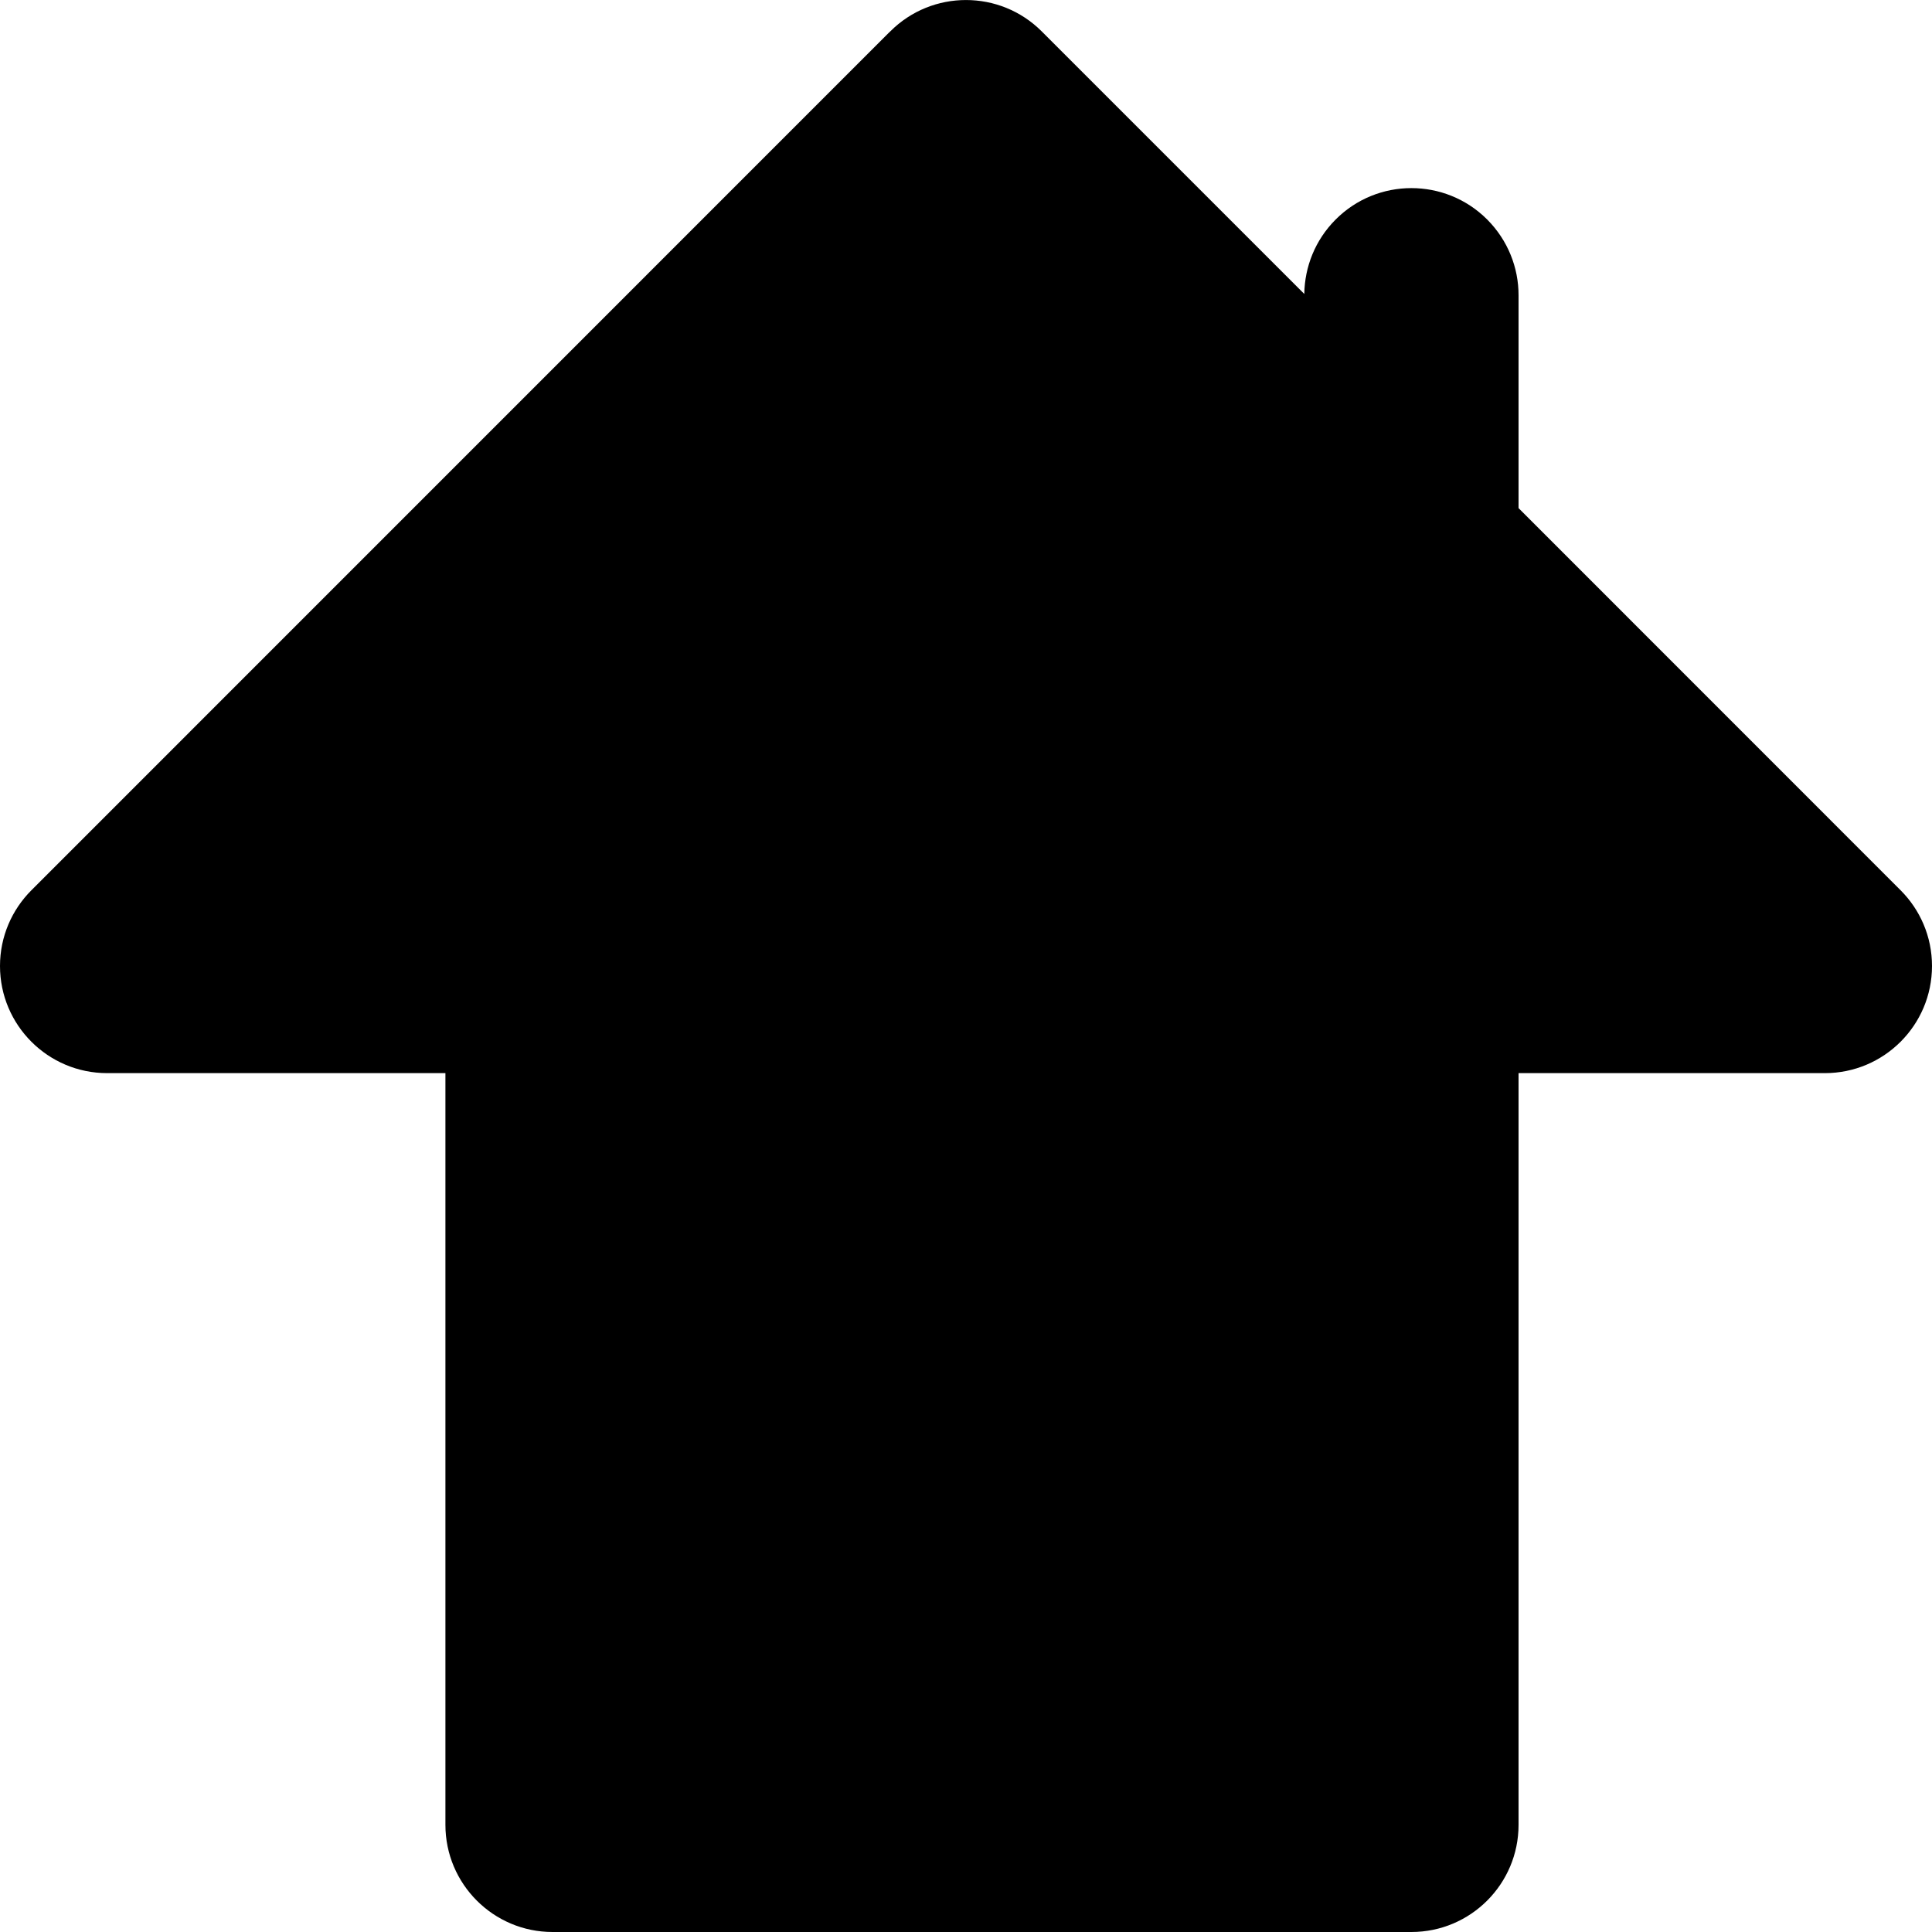
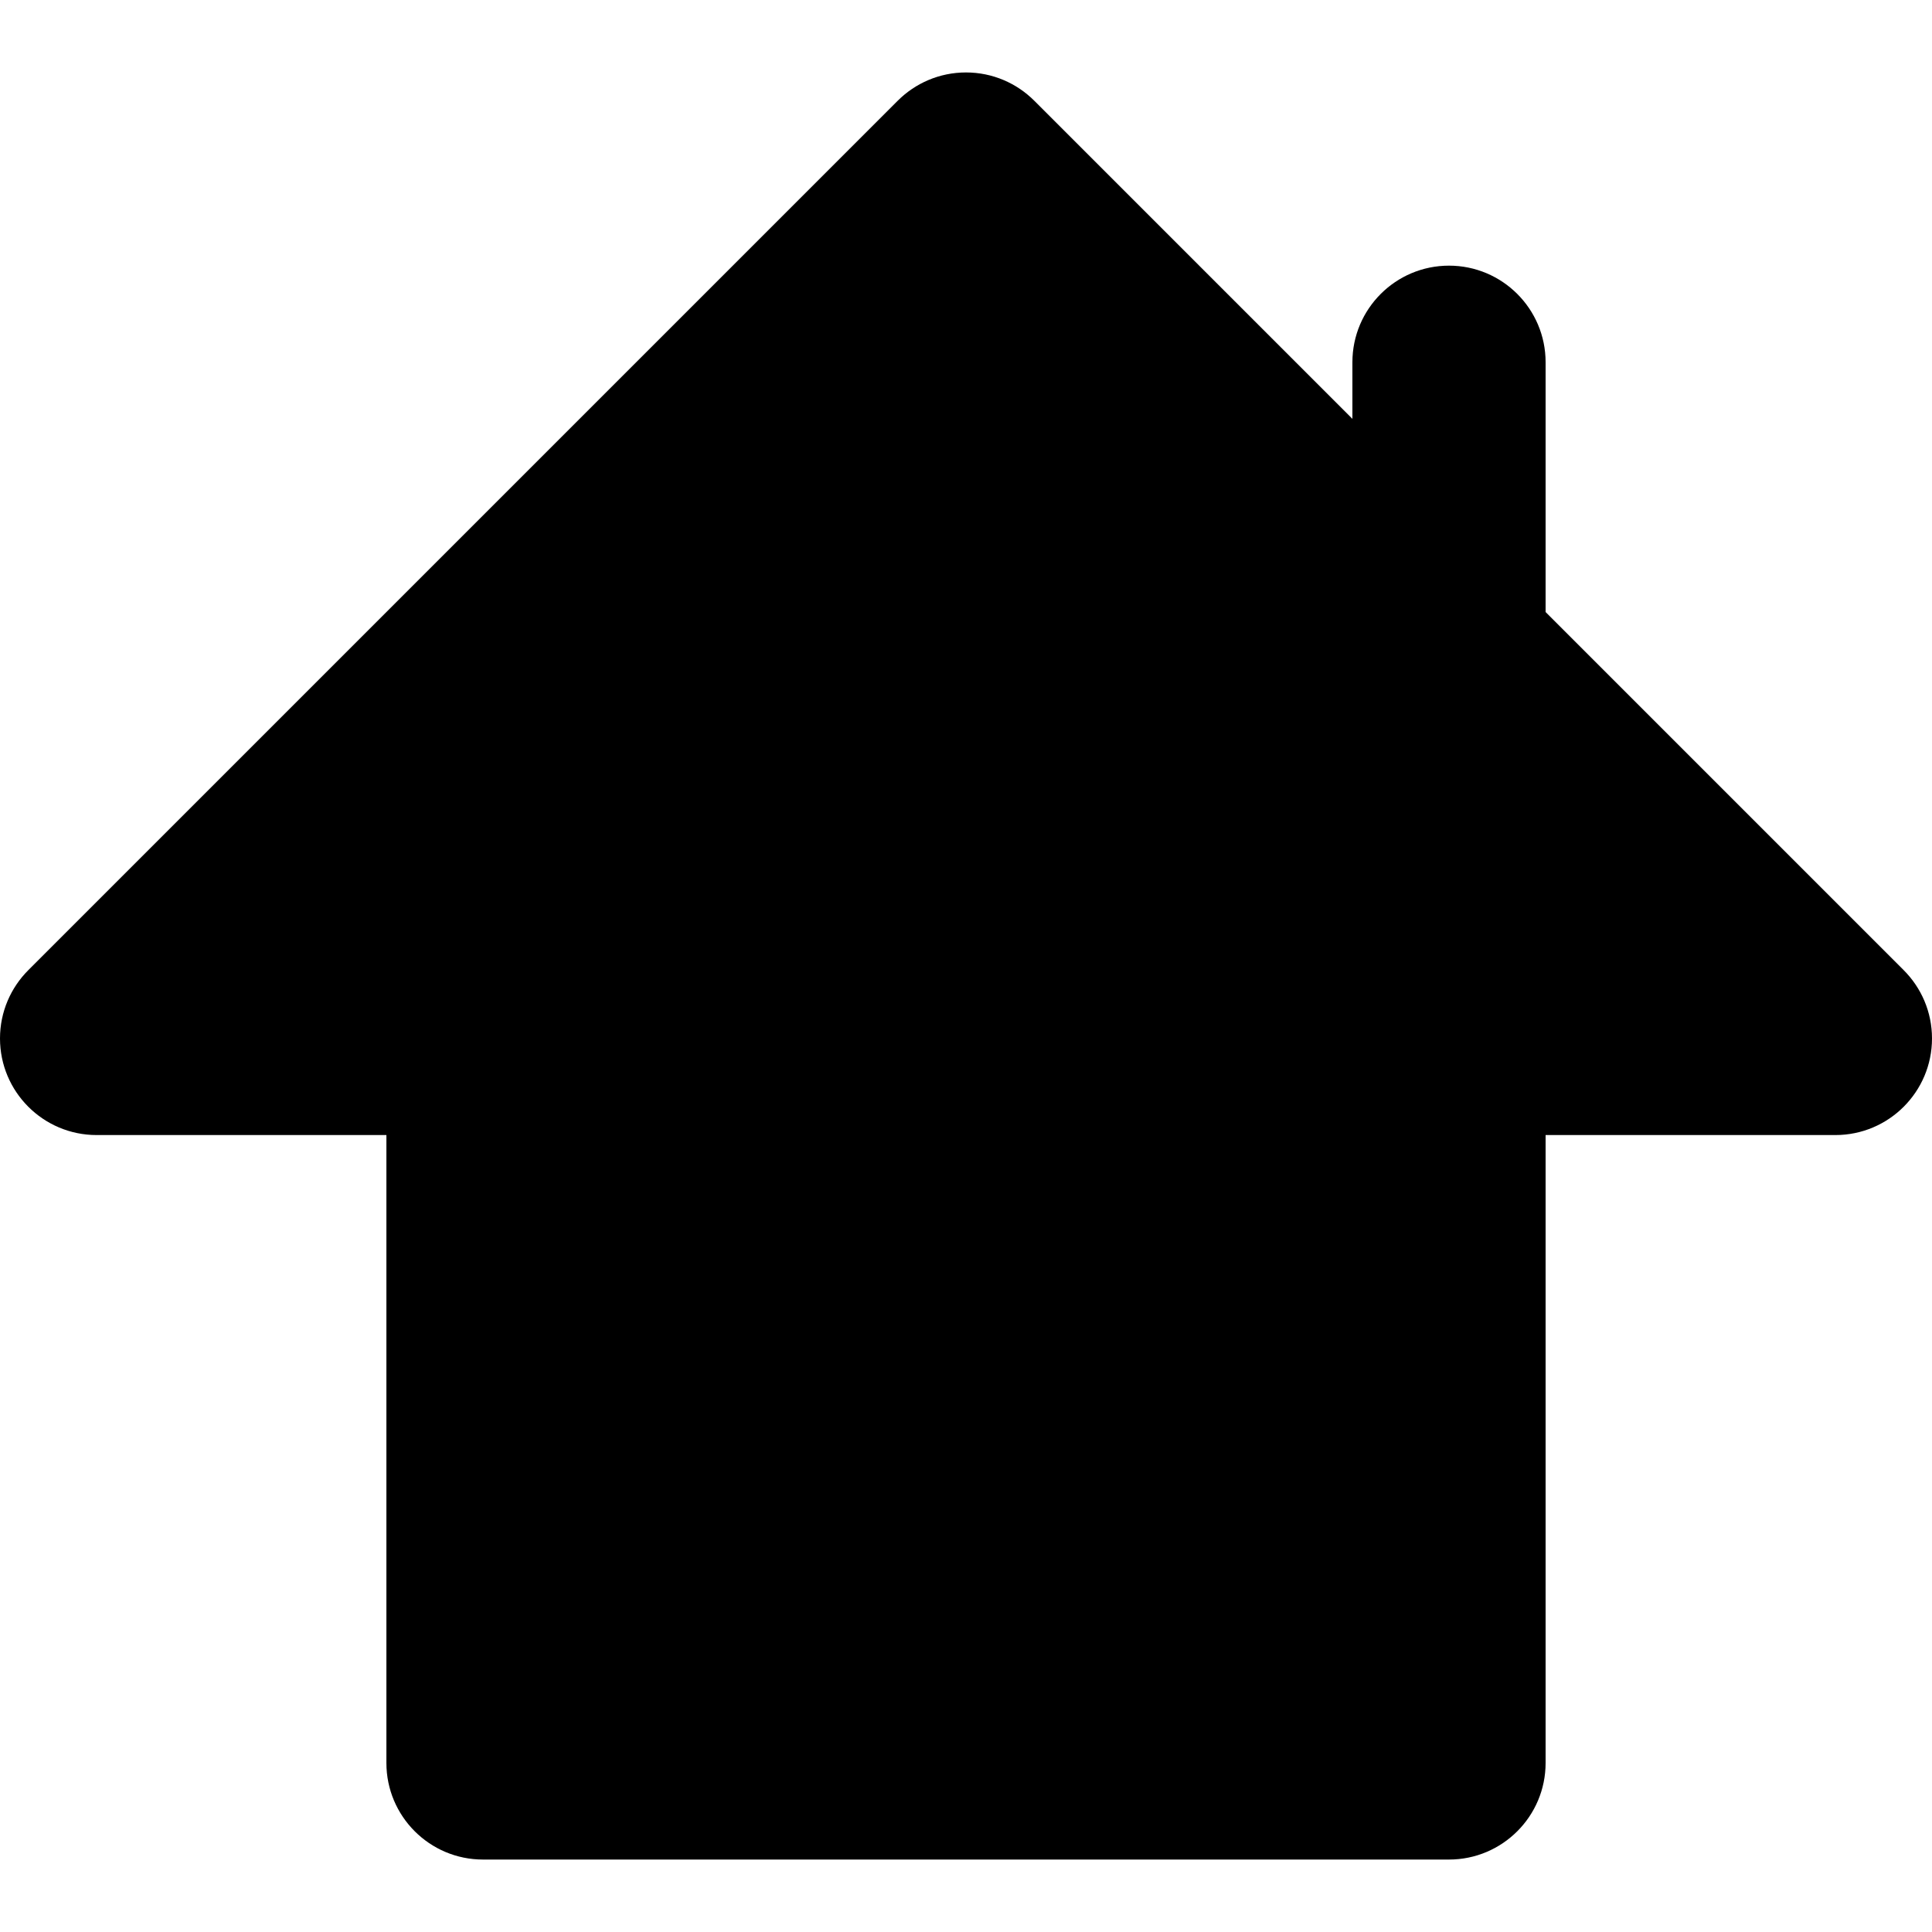
<svg xmlns="http://www.w3.org/2000/svg" width="100%" height="100%" viewBox="0 0 20 20" version="1.1" xml:space="preserve" style="fill-rule:evenodd;clip-rule:evenodd;stroke-linejoin:round;stroke-miterlimit:1.414;">
-   <path d="M9.197,0.343c0.006,-0.006 0.012,-0.012 0.019,-0.018c0.432,-0.433 1.135,-0.433 1.568,0l0,0l0,0l2.718,2.718c0.004,-0.28 0.112,-0.558 0.325,-0.771c0.432,-0.433 1.135,-0.433 1.568,0c0.216,0.217 0.325,0.5 0.325,0.784l0,0l0,2.204l3.955,3.956l0,0c0.201,0.201 0.325,0.478 0.325,0.784c0,0.612 -0.497,1.109 -1.109,1.109l-3.171,0l0,7.782c0,0.612 -0.497,1.109 -1.109,1.109l-8.891,0c-0.612,0 -1.109,-0.497 -1.109,-1.109l0,-7.782l-3.502,0c-0.612,0 -1.109,-0.497 -1.109,-1.109c0,-0.306 0.124,-0.583 0.325,-0.784l0,0l8.872,-8.873Z" />
+   <g id="thick">
+     <path d="M9.293,1.043c0.181,-0.181 0.431,-0.293 0.707,-0.293c0.276,0 0.526,0.112 0.707,0.293l0,0l3.293,3.293l0,-0.586c0,-0.552 0.448,-1 1,-1c0.552,0 1,0.448 1,1l0,2.586l3.707,3.707l0,0c0.181,0.181 0.293,0.431 0.293,0.707c0,0.552 -0.448,1 -1,1l-3,0l0,6.5c0,0.552 -0.448,1 -1,1c0,0 -10,0 -10,0c-0.552,0 -1,-0.448 -1,-1l0,-6.5l-3,0c-0.552,0 -1,-0.448 -1,-1c0,-0.276 0.112,-0.526 0.293,-0.707l0,0l9,-9l0,0Z" />
+   </g>
</svg>
